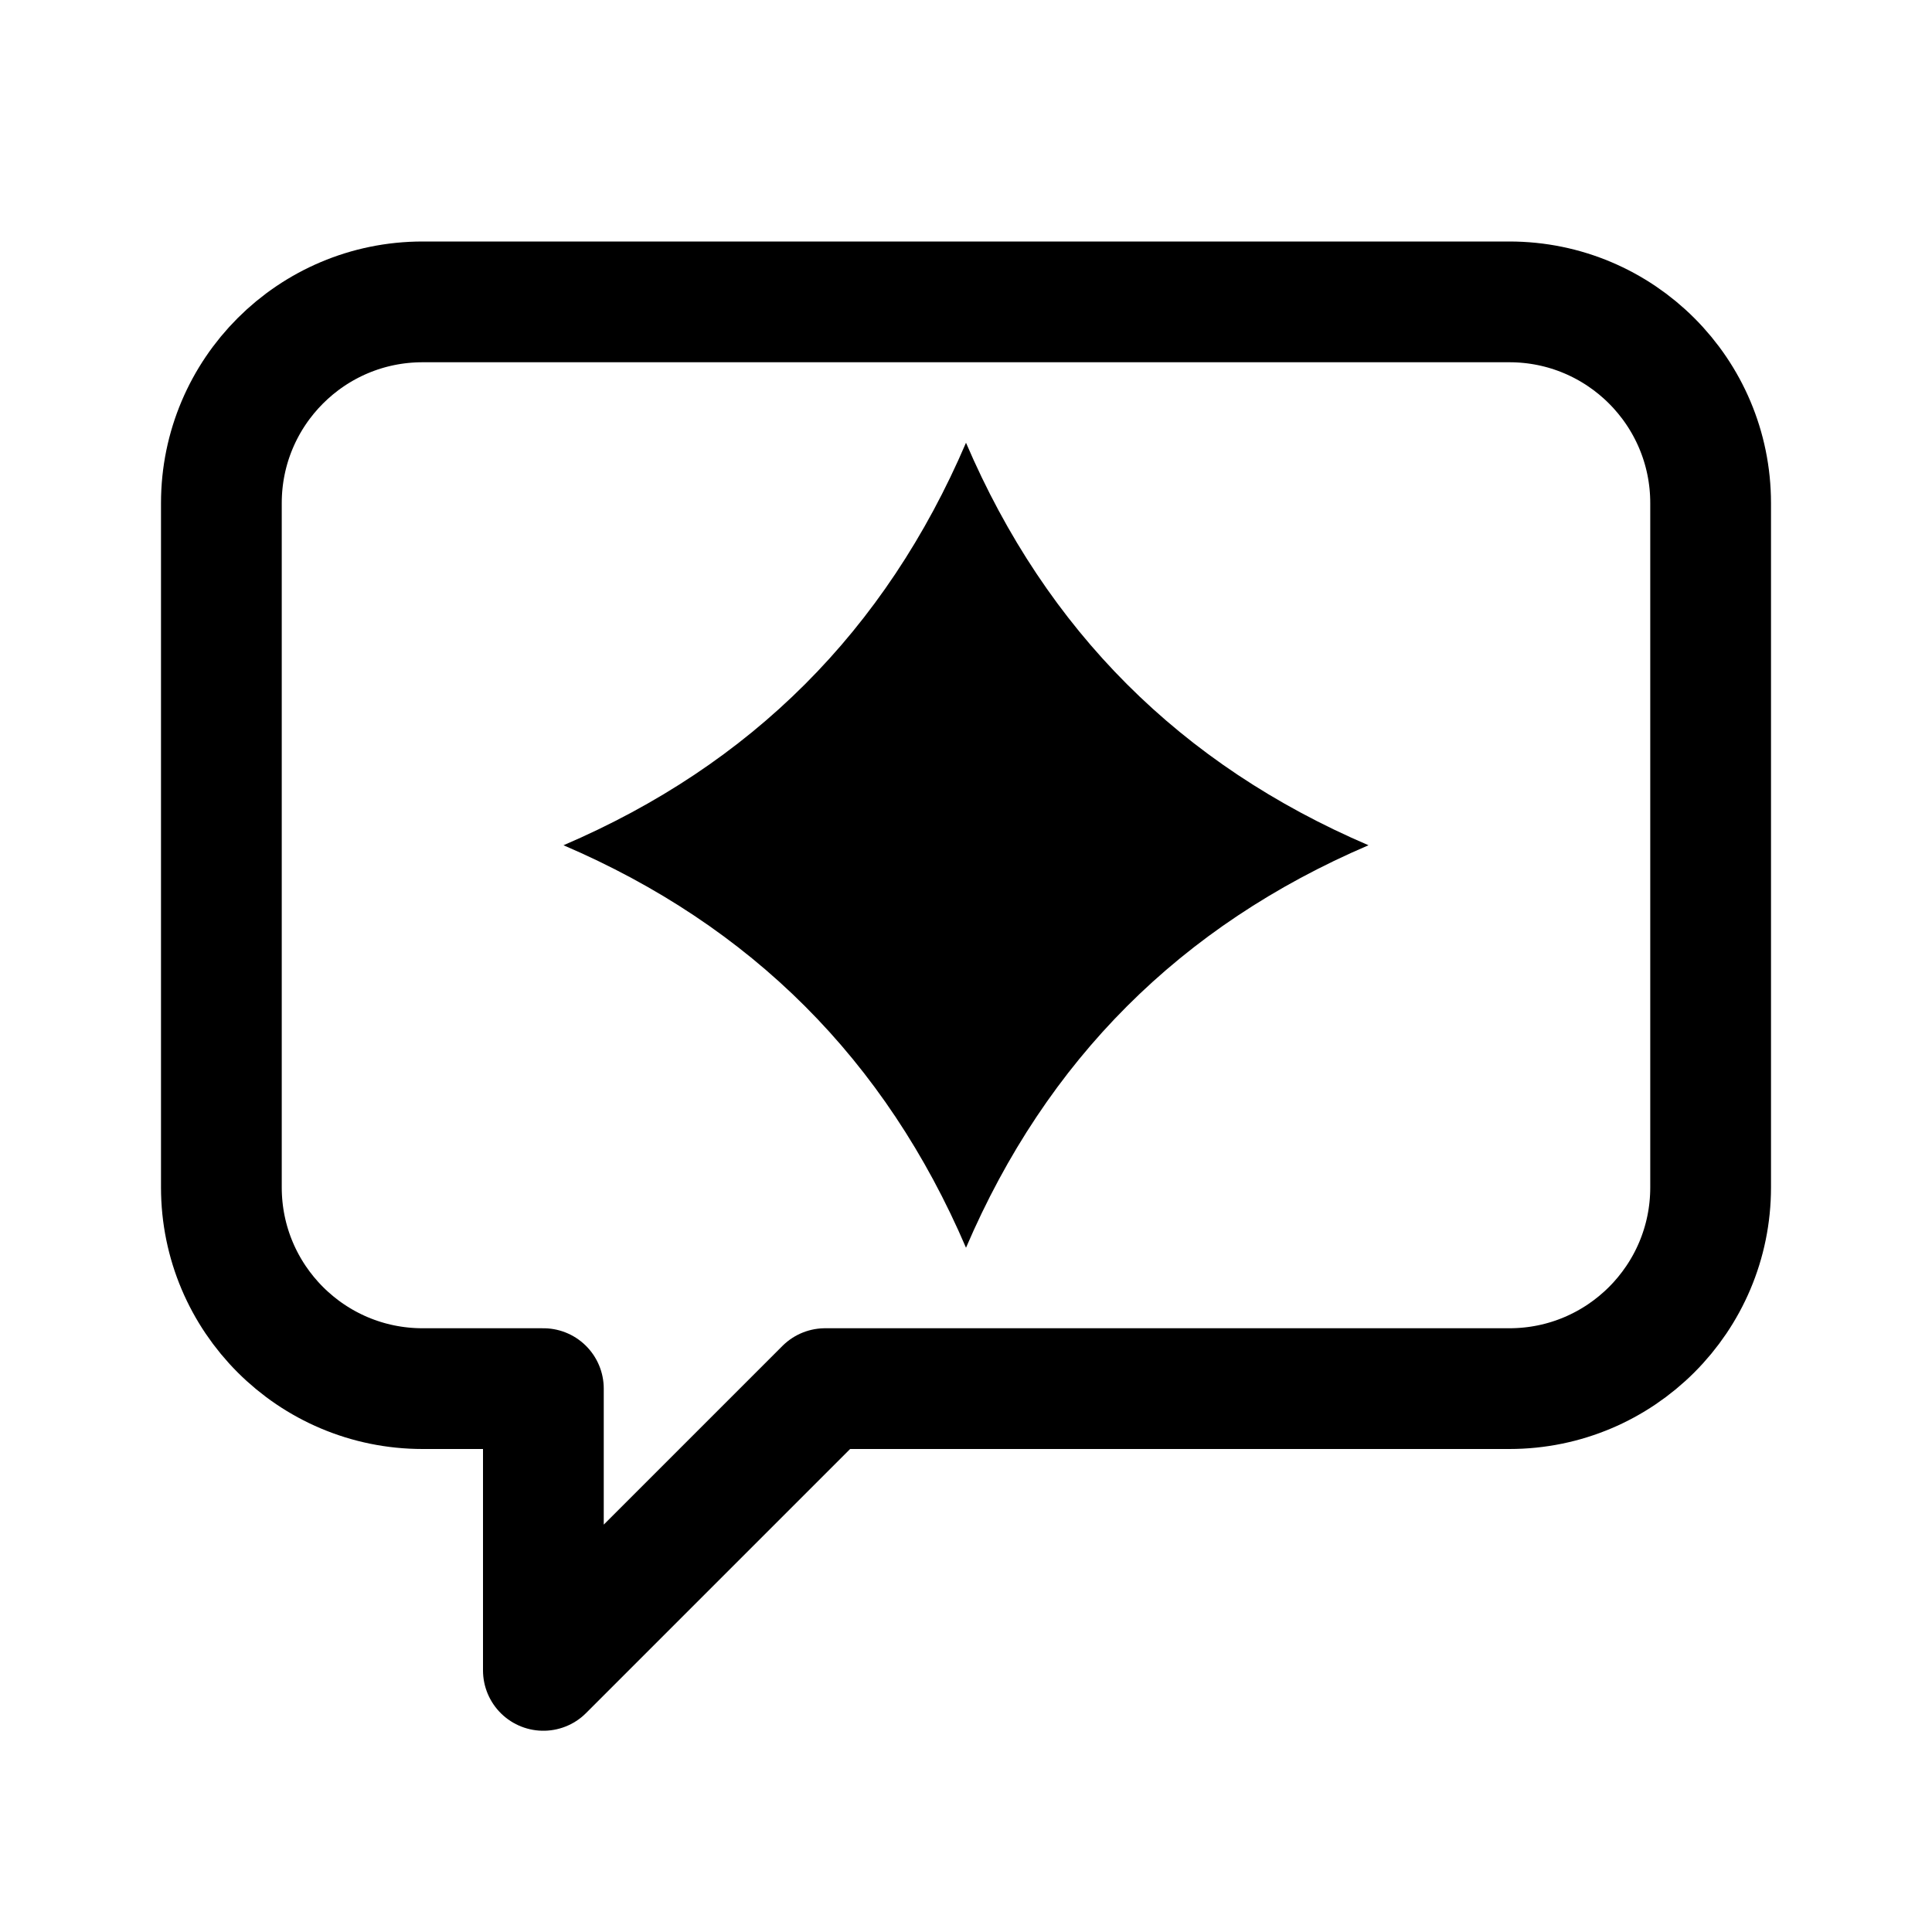
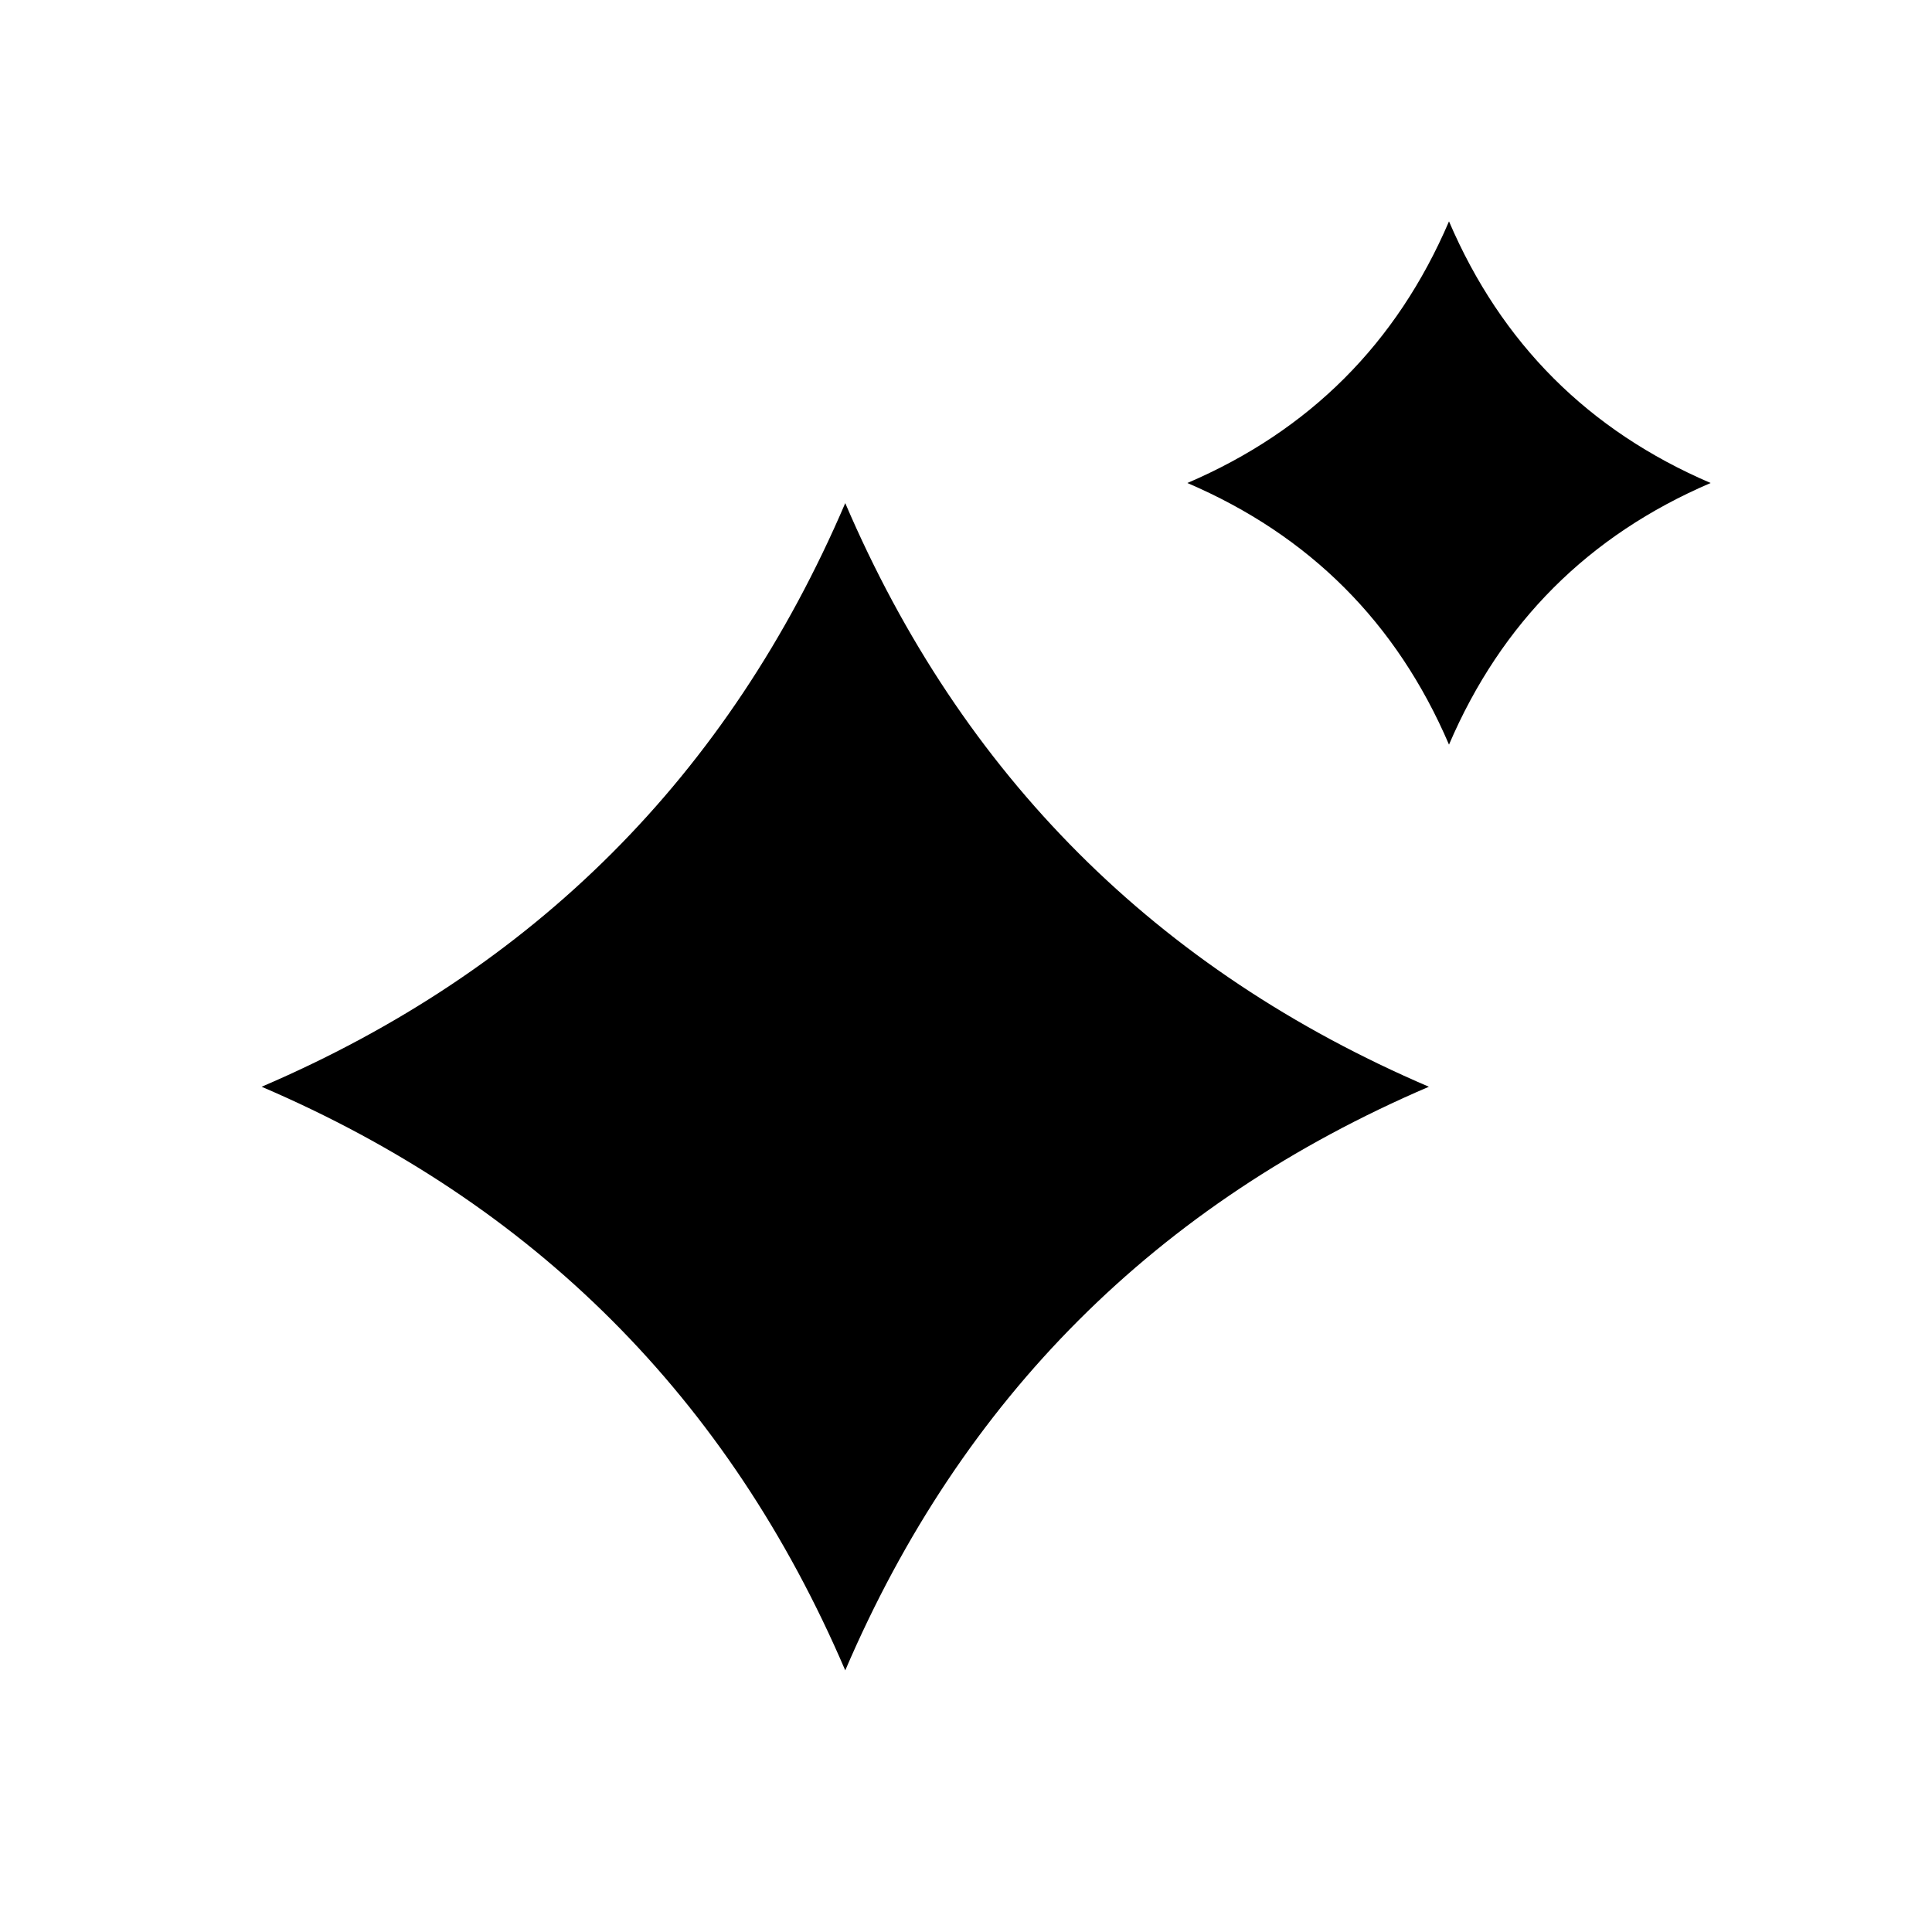
<svg xmlns="http://www.w3.org/2000/svg" width="24" height="24" viewBox="0 0 24 24" fill="none" stroke="currentColor" stroke-width="1.5" stroke-linecap="round" stroke-linejoin="round">
-   <path d="M5.25 3.75H18.75A2.5 2.5 0 0 1 21.25 6.25V14.75A2.5 2.5 0 0 1 18.75 17.25H10.25L6.75 20.75V17.25H5.25A2.5 2.5 0 0 1 2.75 14.75V6.25A2.5 2.5 0 0 1 5.25 3.75Z" />
-   <path d="M12 5.5Q13.5 9 17 10.5Q13.5 12 12 15.5Q10.5 12 7 10.5Q10.5 9 12 5.5Z" fill="currentColor" stroke="none" />
+   <path d="M10.5 6.25Q12.675 11.325 17.75 13.5Q12.675 15.675 10.5 20.75Q8.325 15.675 3.25 13.5Q8.325 11.325 10.5 6.25Z" fill="currentColor" stroke="none" />
+   <path d="M18 2.75Q18.975 5.025 21.25 6Q18.975 6.975 18 9.25Q17.025 6.975 14.75 6Q17.025 5.025 18 2.75Z" fill="currentColor" stroke="none" />
</svg>
